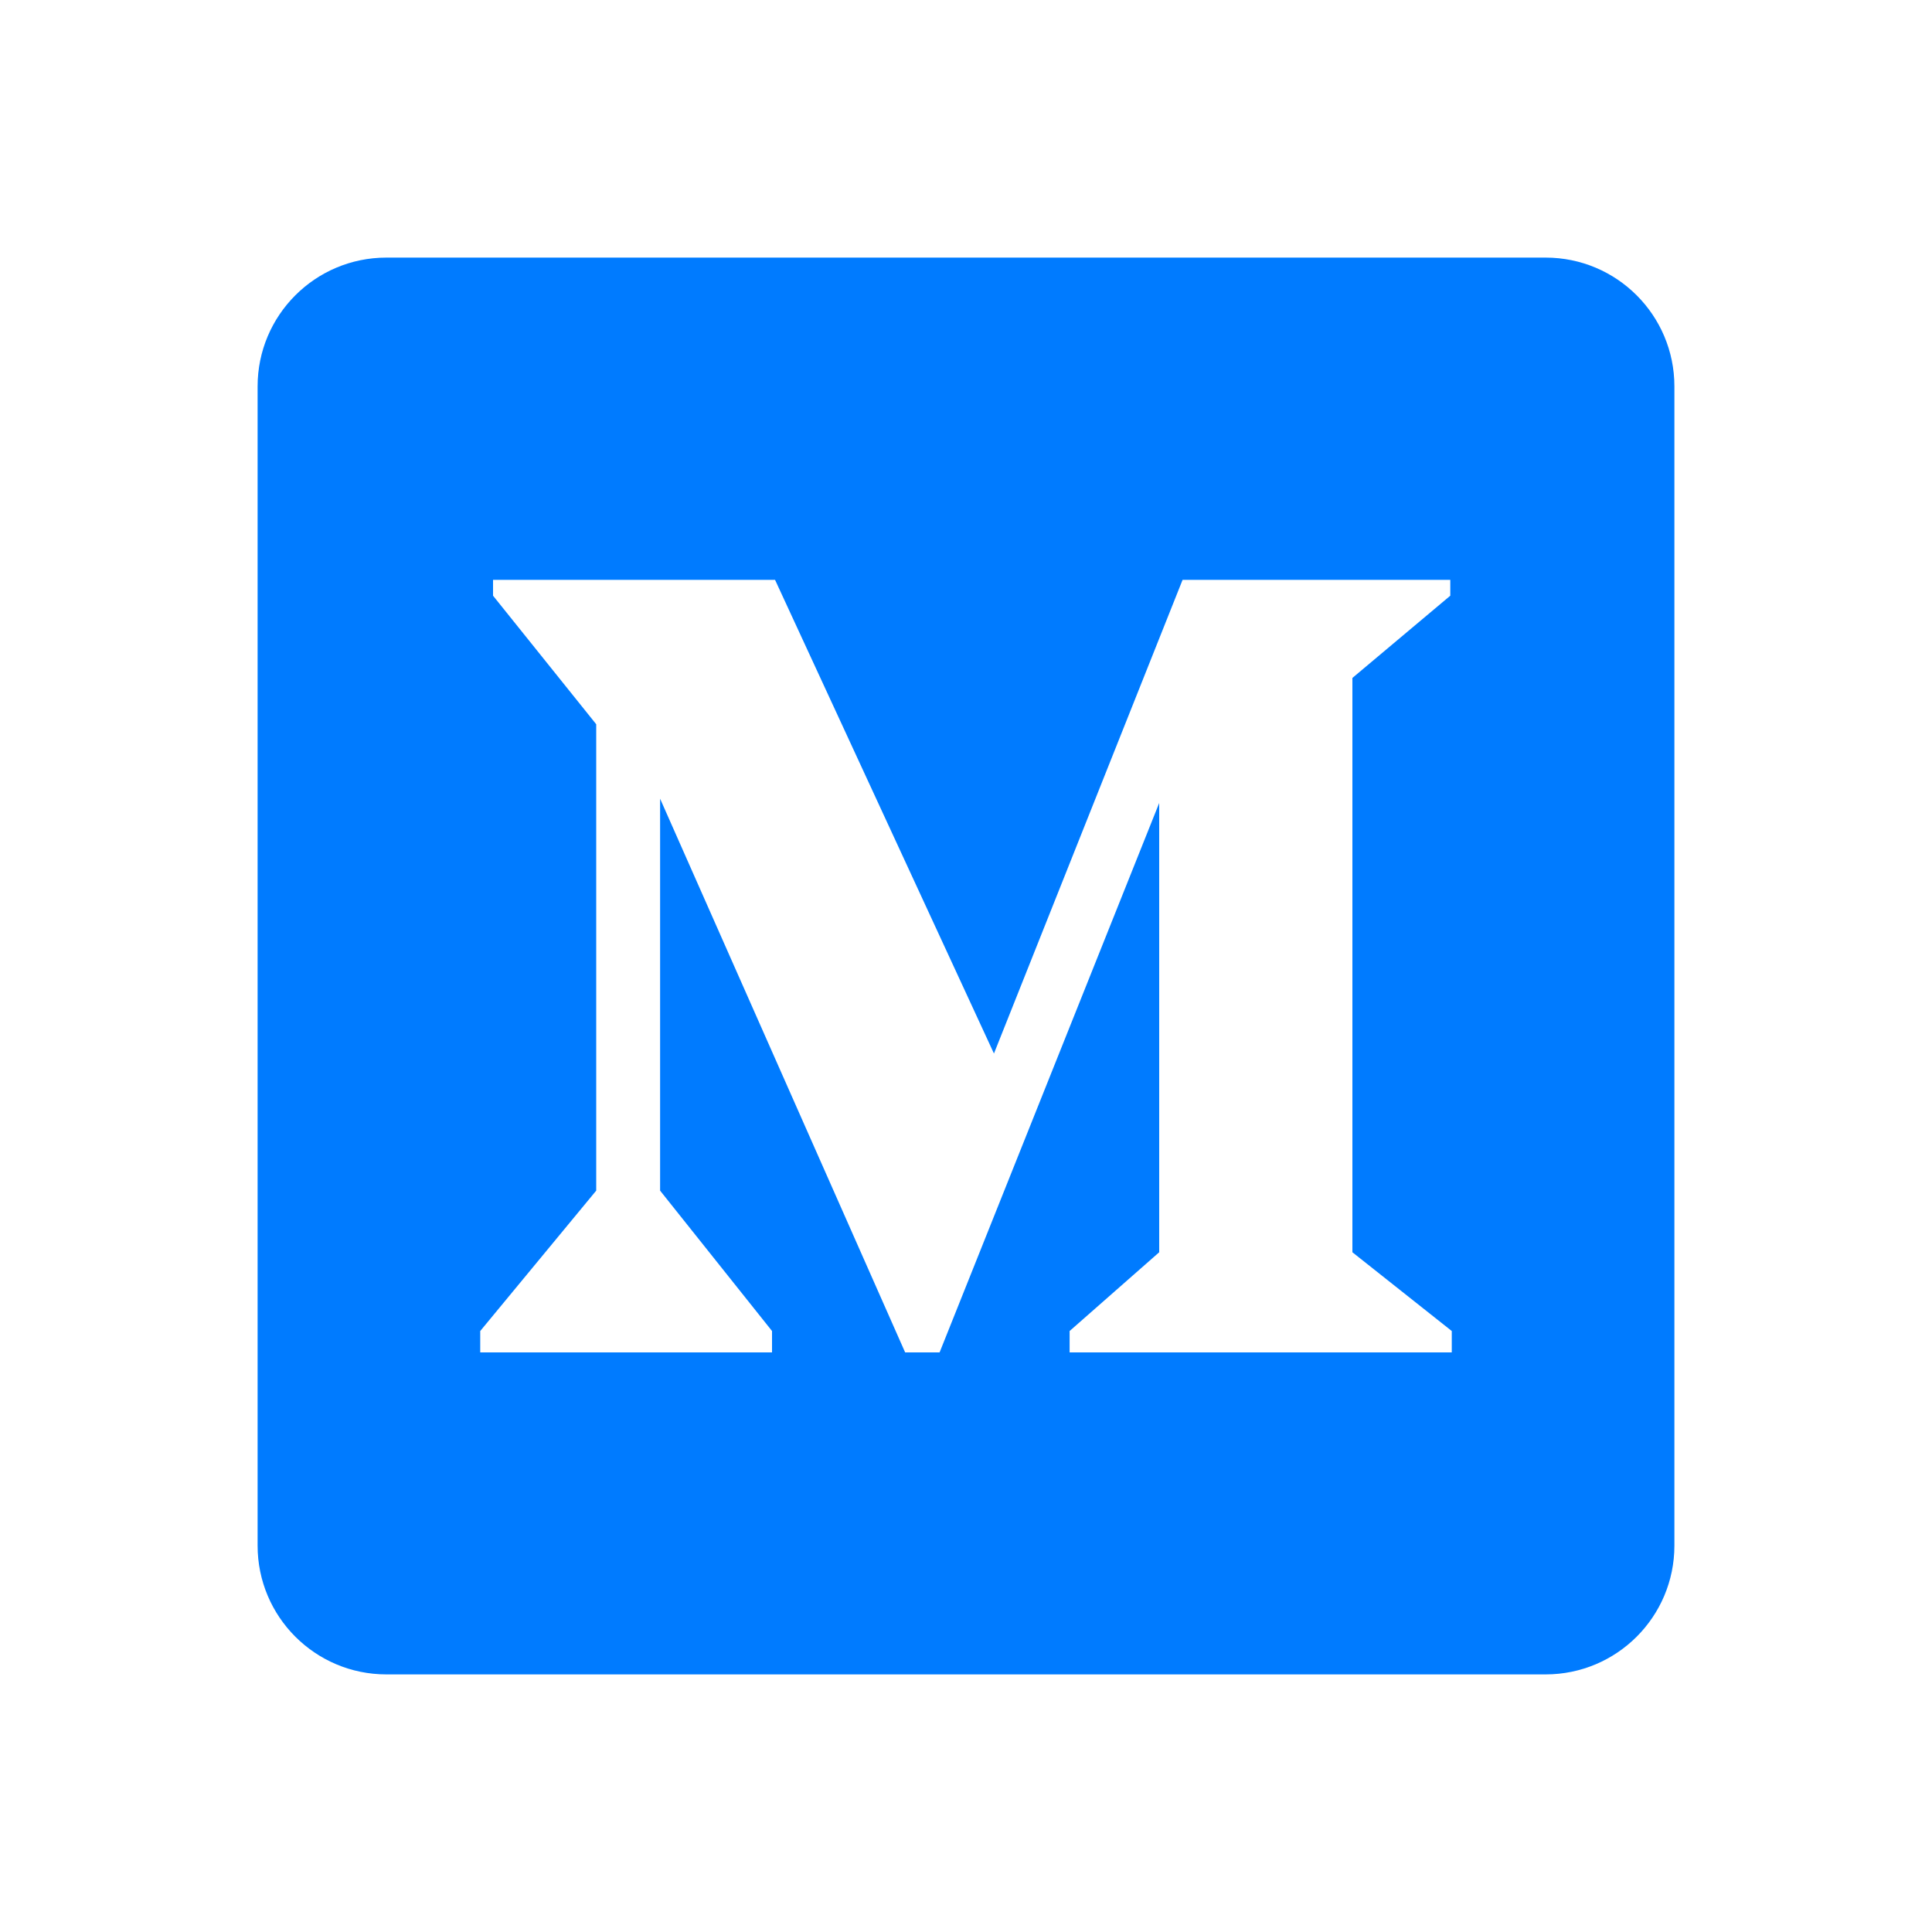
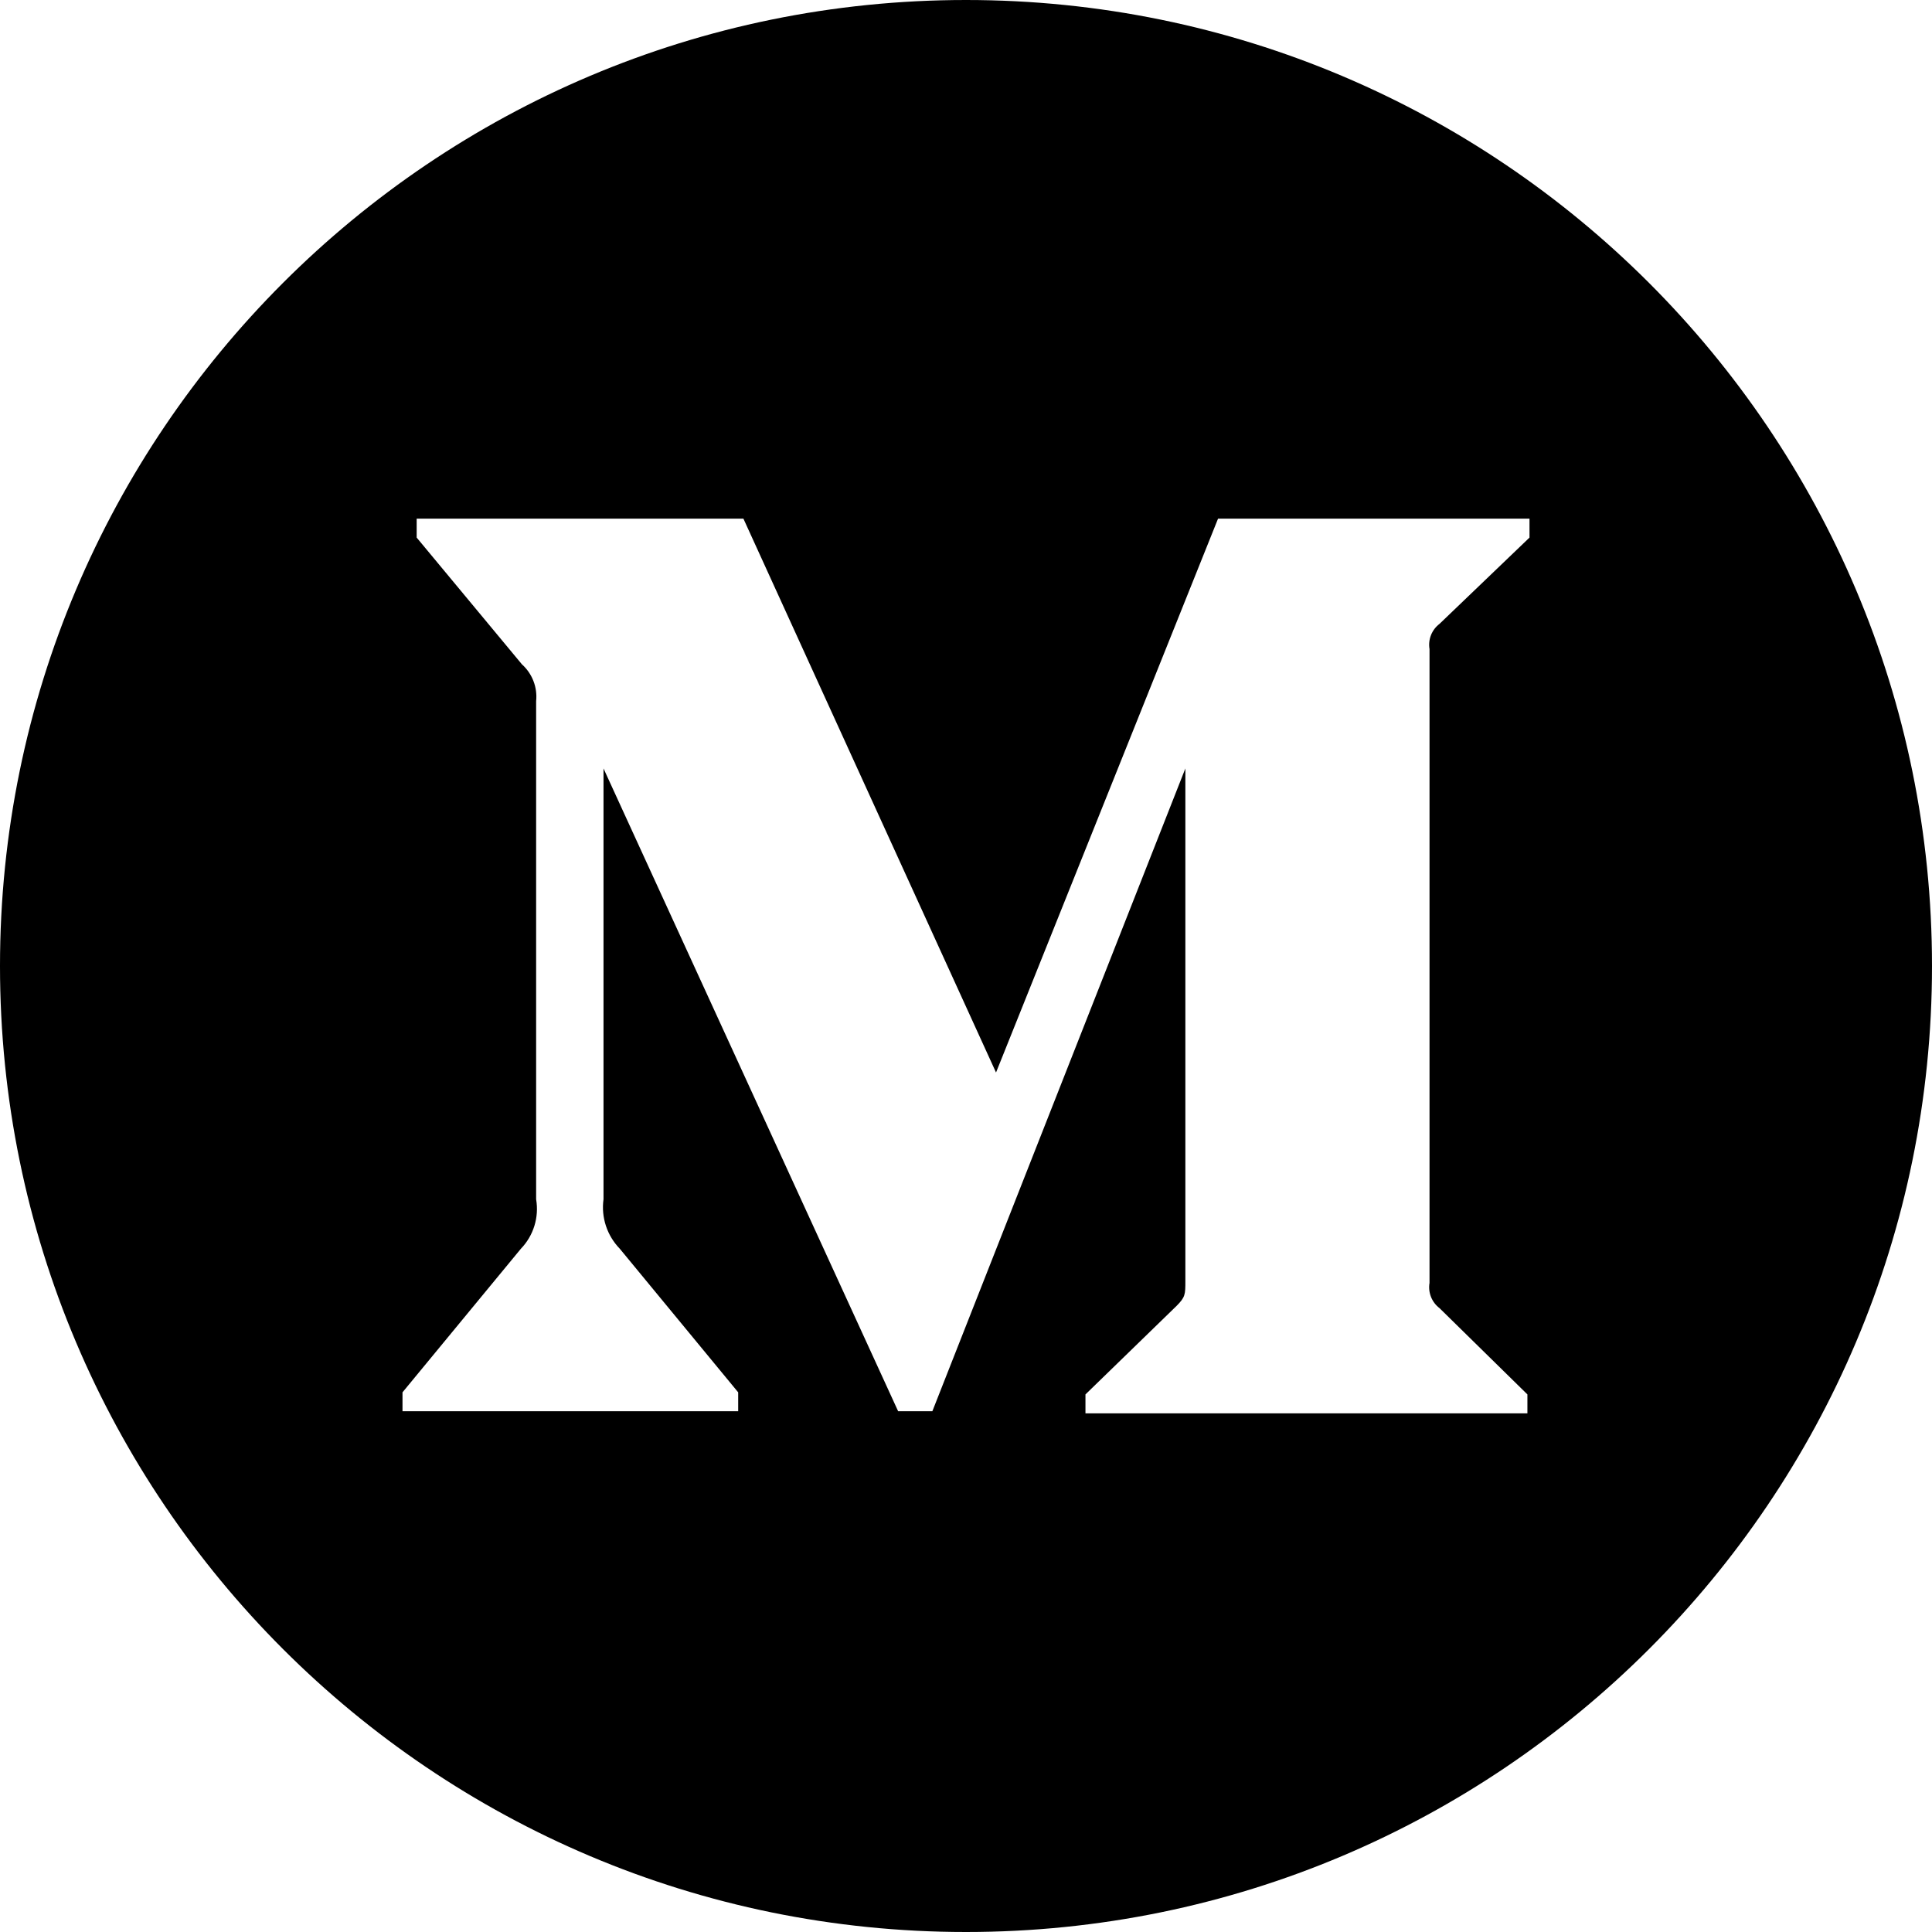
- <svg xmlns="http://www.w3.org/2000/svg" width="30pt" height="30pt" viewBox="0 0 30 30" version="1.1">
-   <g id="surface11584447">
-     <path style=" stroke:none;fill-rule:nonzero;fill:rgb(0%,48.235%,100%);fill-opacity:1;" d="M 24 4 L 6 4 C 4.895 4 4 4.895 4 6 L 4 24 C 4 25.105 4.895 26 6 26 L 24 26 C 25.105 26 26 25.105 26 24 L 26 6 C 26 4.895 25.105 4 24 4 Z M 22.543 21 L 16.609 21 L 16.609 20.668 L 18 19.445 L 18 12.469 L 14.59 21 L 14.055 21 L 10.25 12.402 L 10.25 18.488 L 11.988 20.668 L 11.988 21 L 7.457 21 L 7.457 20.668 L 9.258 18.488 L 9.258 11.246 L 7.656 9.25 C 7.656 9.25 7.656 8.961 7.656 9.004 L 12.035 9.004 L 15.434 16.359 L 18.363 9.004 L 22.52 9.004 L 22.52 9.25 L 21 10.527 L 21 19.445 L 22.543 20.668 Z M 22.543 21 " />
-   </g>
+ <svg xmlns="http://www.w3.org/2000/svg" width="24" height="24" fill-rule="evenodd" clip-rule="evenodd">
+   <path d="M12 0c-6.626 0-12 5.372-12 12 0 6.627 5.374 12 12 12 6.627 0 12-5.373 12-12 0-6.628-5.373-12-12-12zm6.974 17.557v-.235l-1.092-1.072c-.096-.073-.144-.194-.124-.313v-7.874c-.02-.119.028-.24.124-.313l1.118-1.072v-.235h-3.869l-2.758 6.88-3.138-6.88h-4.059v.235l1.308 1.575c.128.115.194.285.176.457v6.188c.038.223-.032.451-.189.614l-1.471 1.784v.235h4.17v-.235l-1.471-1.784c-.158-.163-.233-.389-.202-.614v-5.352l3.66 7.985h.425l3.143-7.985v6.365c0 .17 0 .202-.111.313l-1.13 1.098v.235h5.49z" />
</svg>
